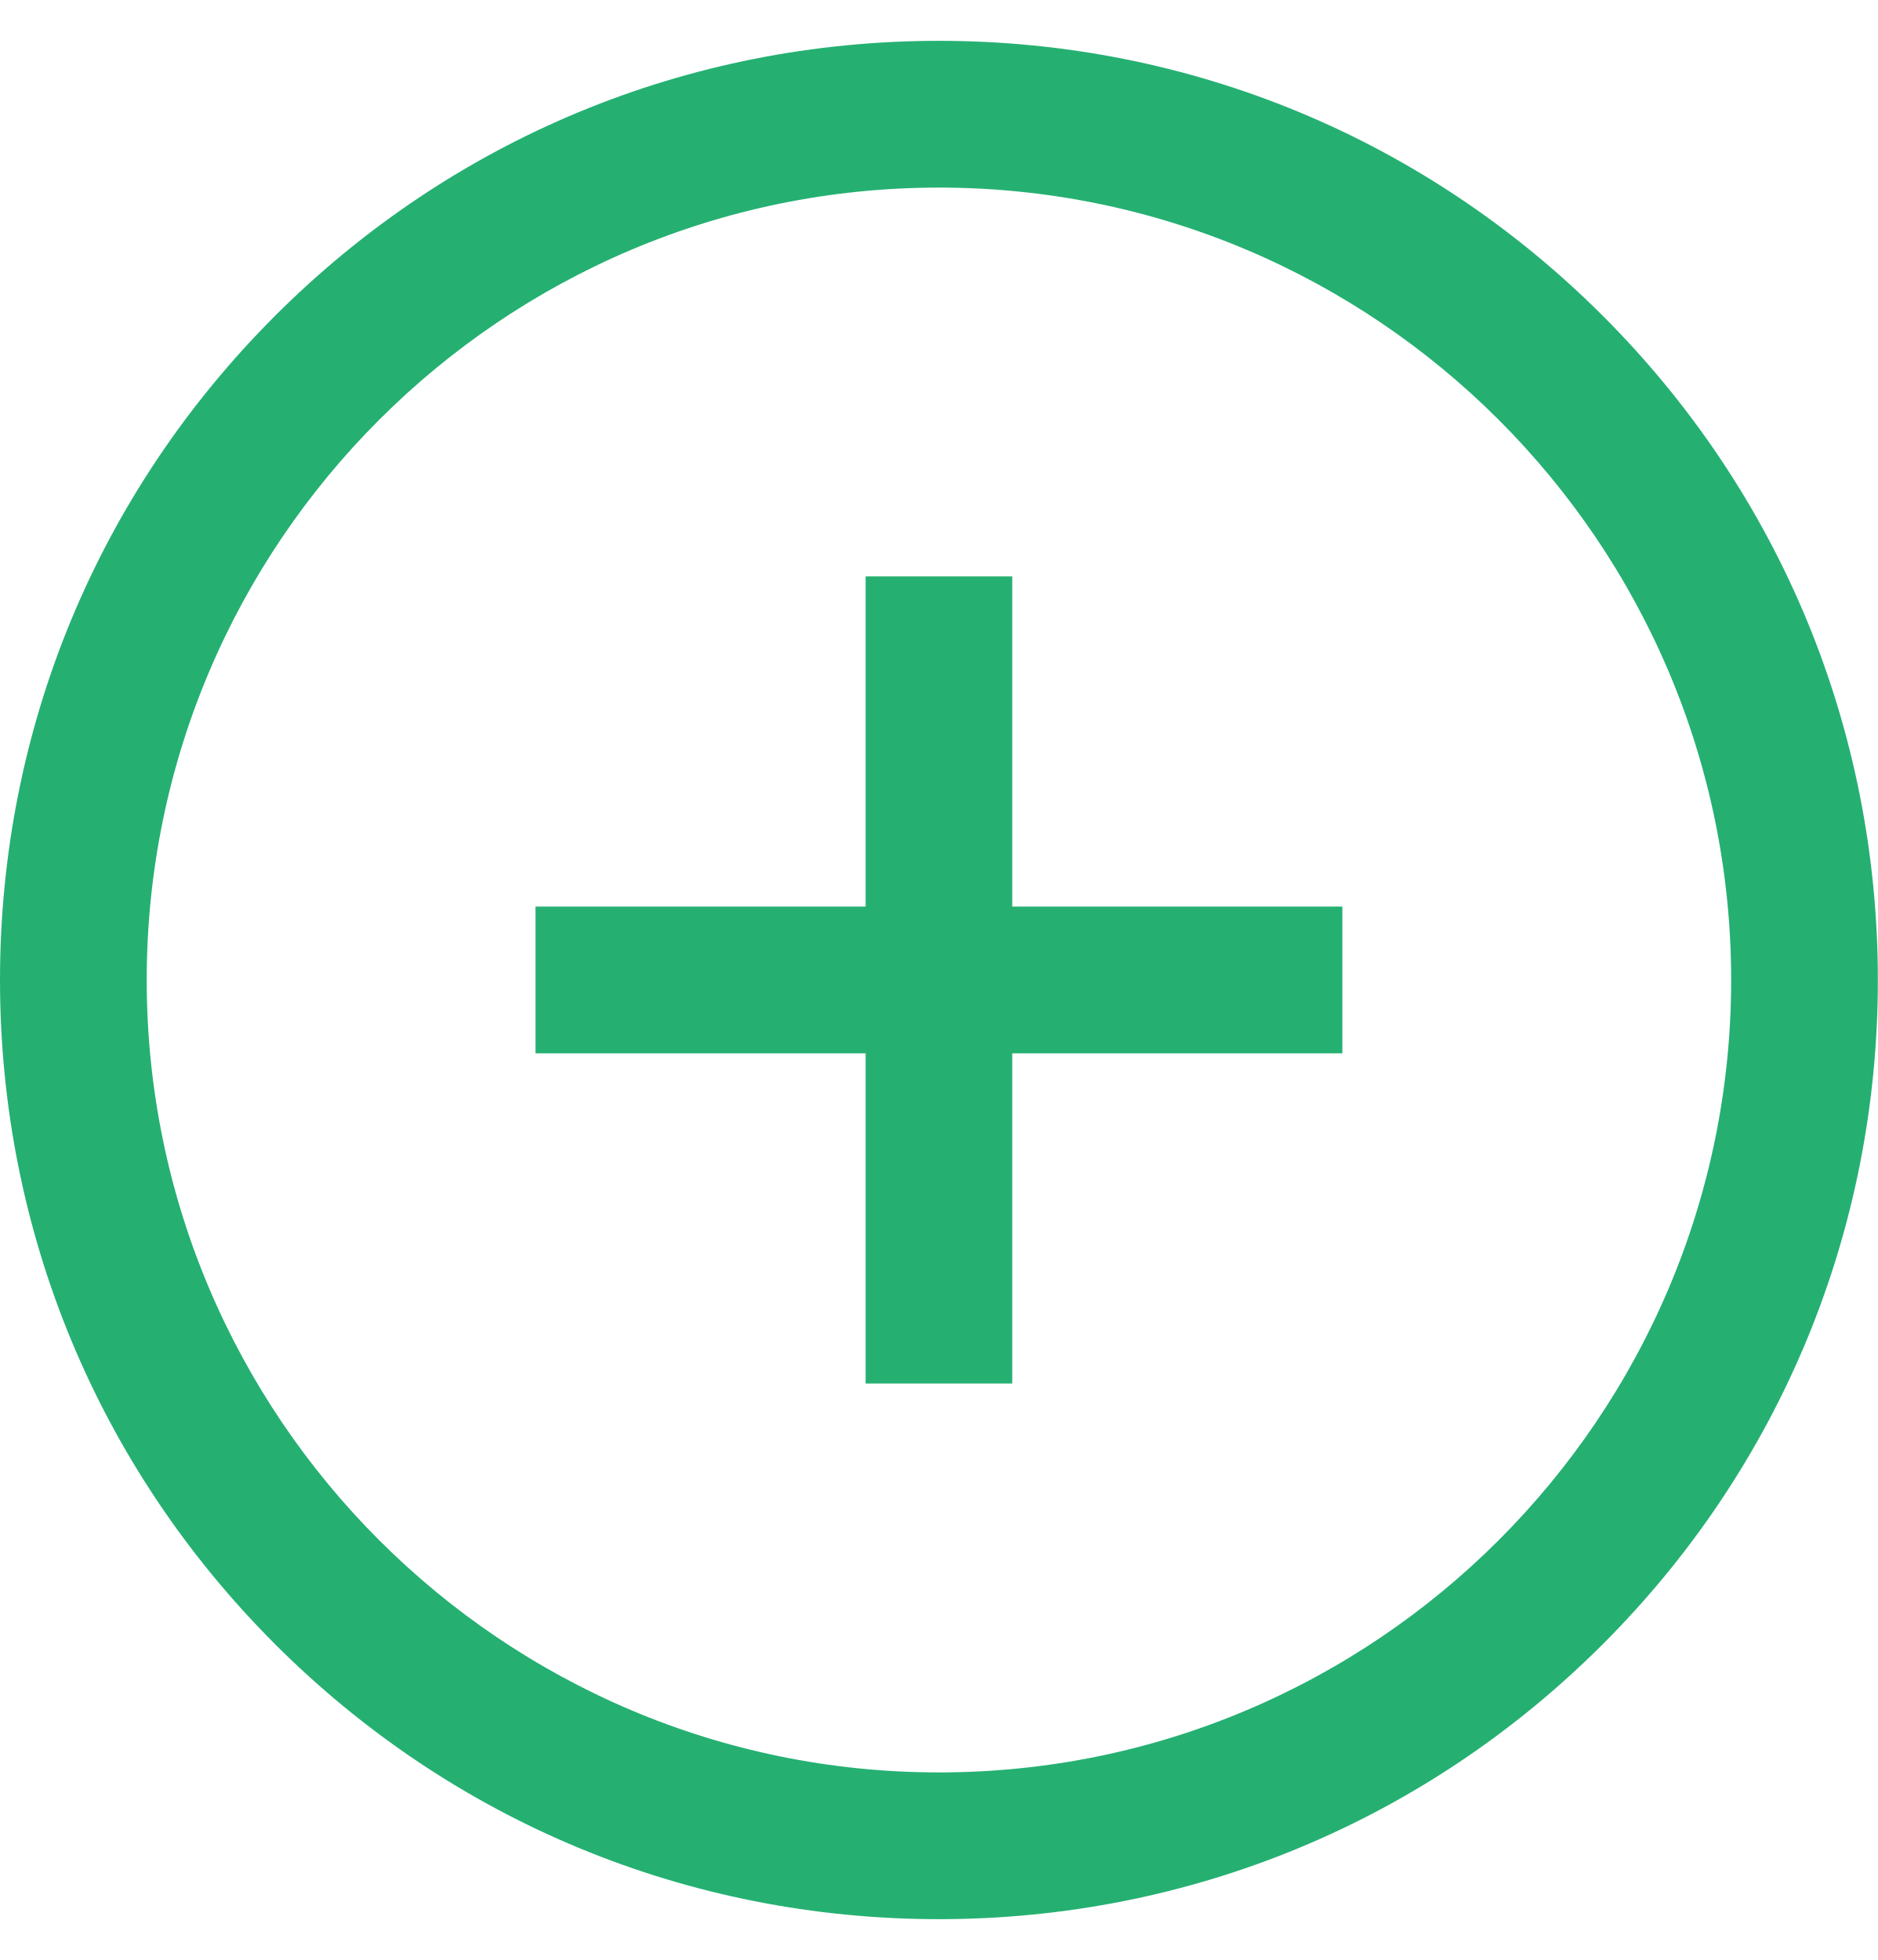
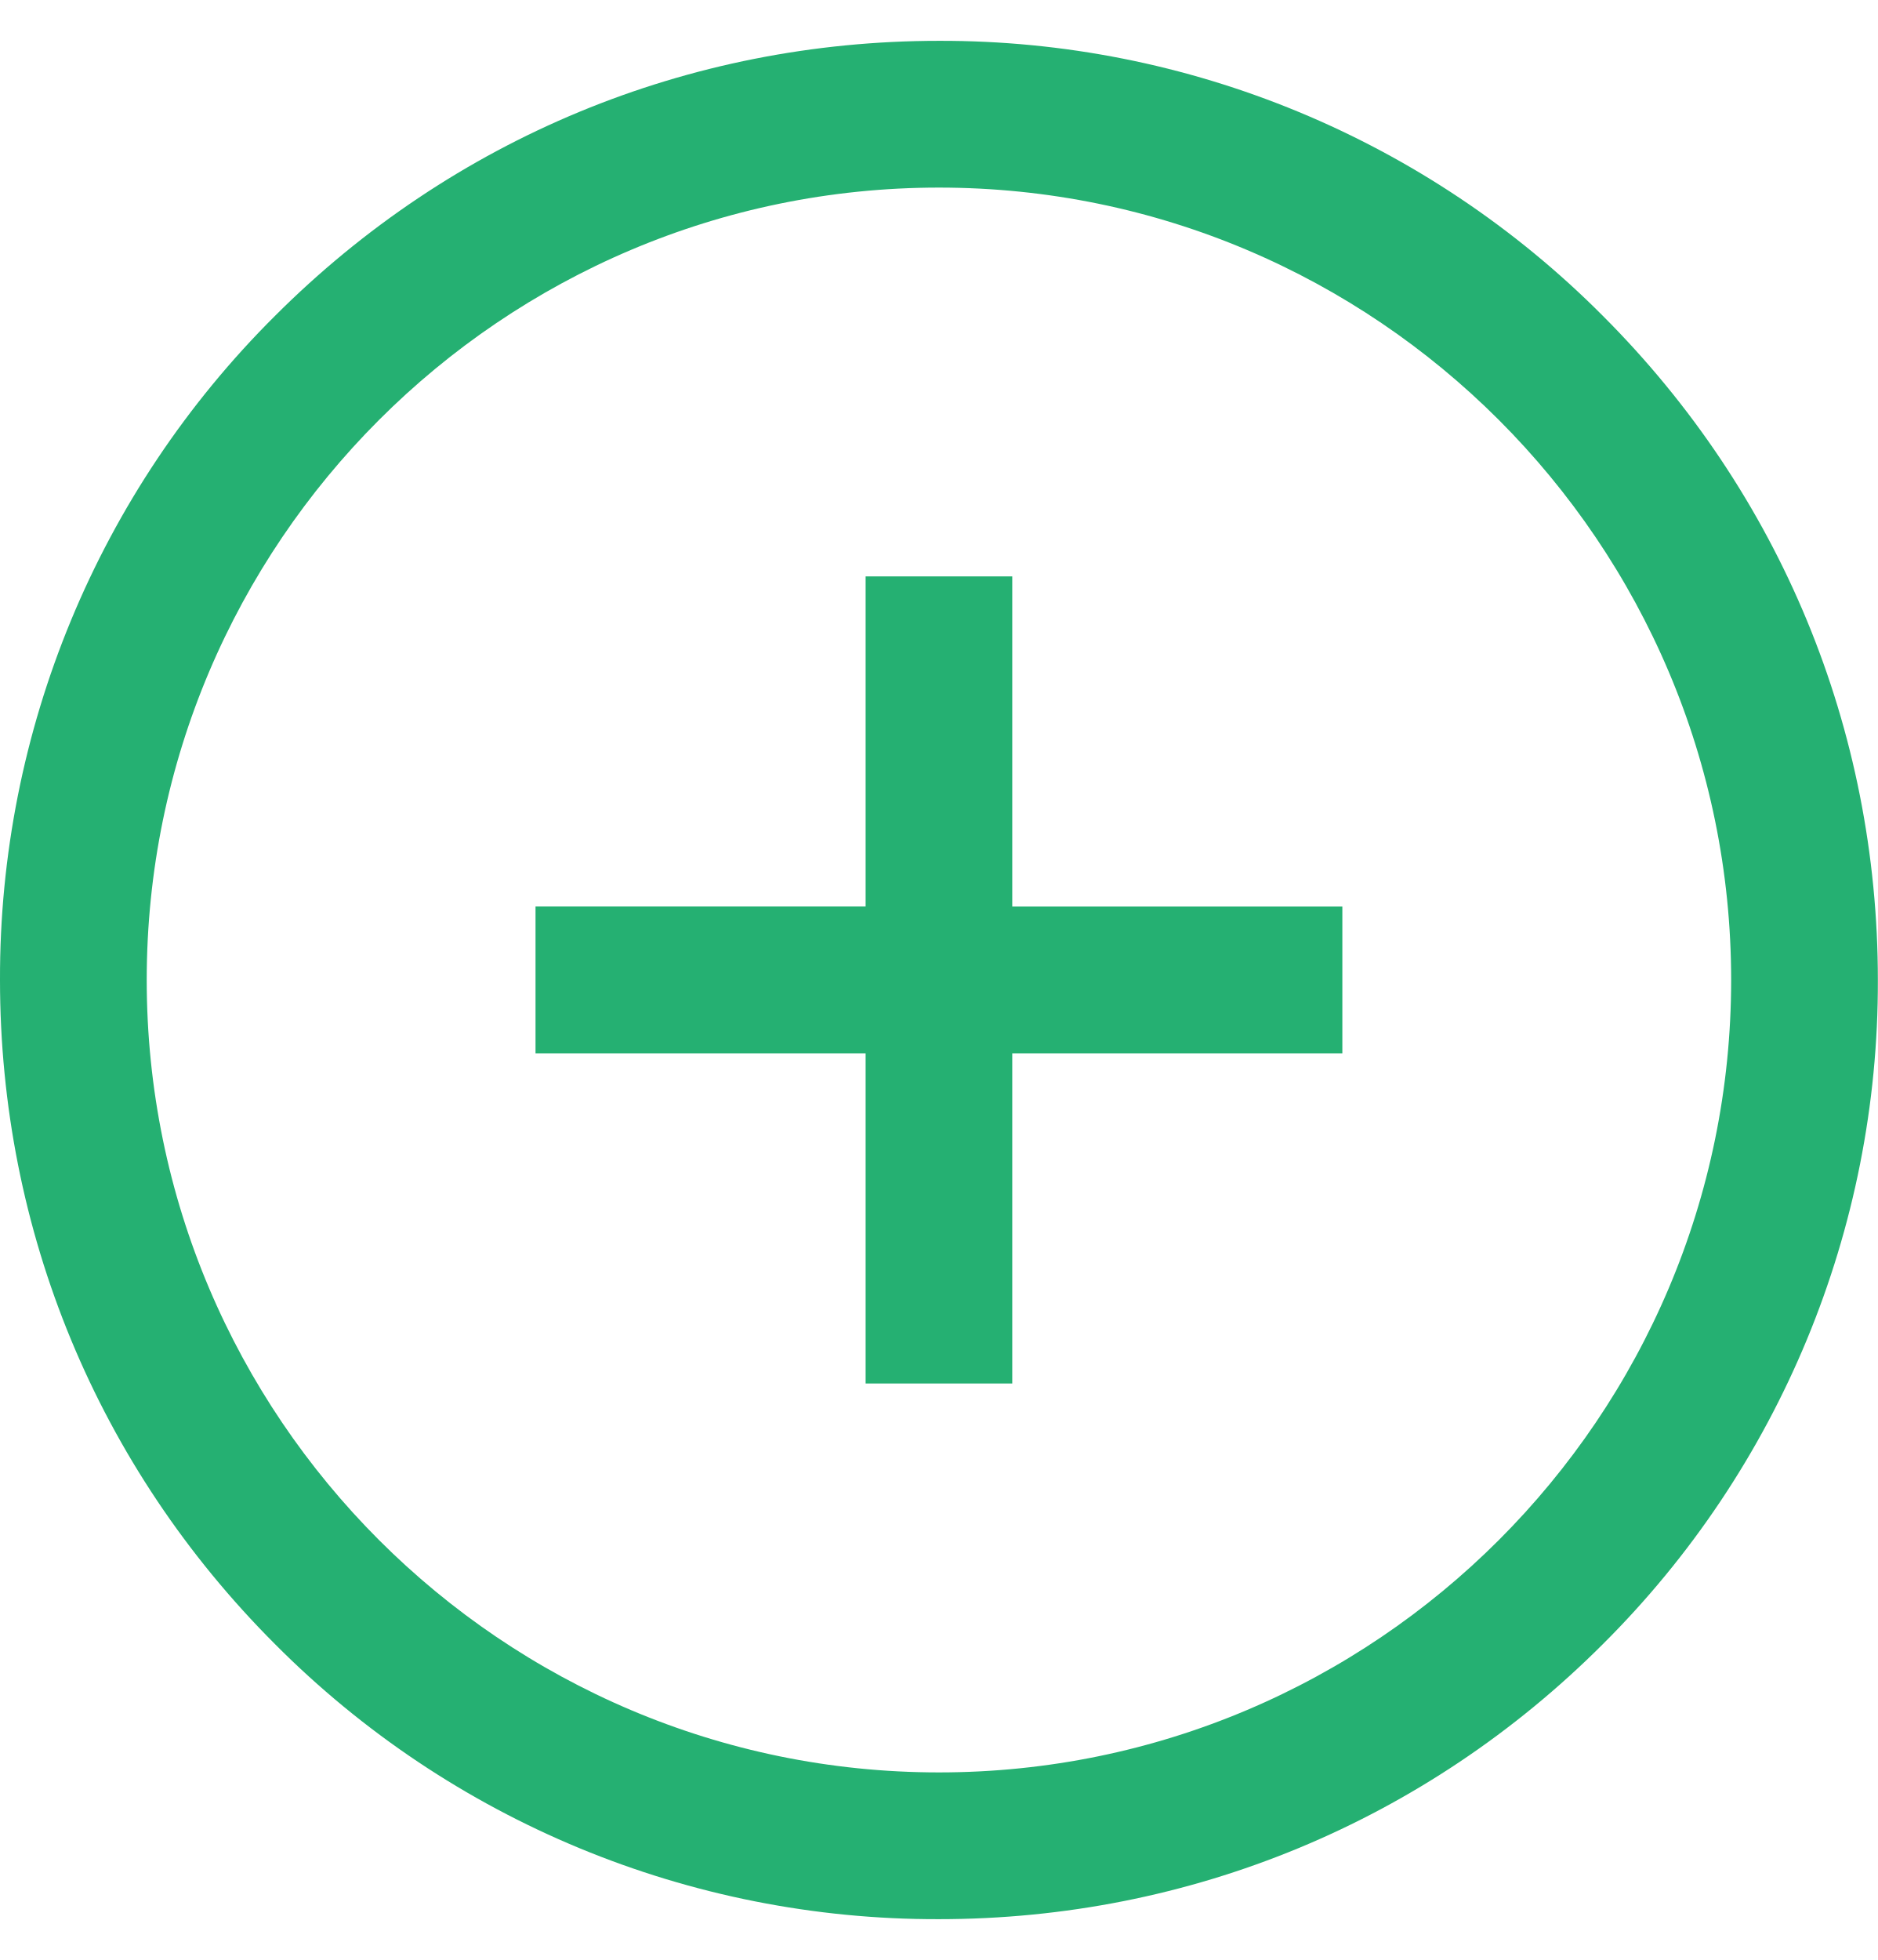
- <svg xmlns="http://www.w3.org/2000/svg" width="23" height="24" viewBox="0 0 23 24" fill="none">
-   <path d="M19.632 3.868C17.46 1.696 14.572 0.5 11.5 0.5C8.428 0.5 5.54 1.696 3.368 3.868C1.196 6.04 0 8.928 0 12C0 15.072 1.196 17.96 3.368 20.132C5.54 22.304 8.428 23.5 11.5 23.5C14.572 23.5 17.46 22.304 19.632 20.132C21.804 17.96 23 15.072 23 12C23 8.928 21.804 6.04 19.632 3.868ZM11.5 21.703C6.15 21.703 1.797 17.35 1.797 12C1.797 6.65 6.15 2.297 11.5 2.297C16.85 2.297 21.203 6.65 21.203 12C21.203 17.35 16.85 21.703 11.5 21.703ZM12.398 11.101H16.441V12.898H12.398V16.941H10.602V12.898H6.559V11.101H10.602V7.058H12.398V11.101Z" fill="#25B072" />
+ <svg xmlns="http://www.w3.org/2000/svg" width="23" height="24" fill="none">
+   <path d="M19.632 3.868A11.425 11.425 0 0 0 11.5.5C8.428.5 5.54 1.696 3.368 3.868A11.425 11.425 0 0 0 0 12c0 3.072 1.196 5.96 3.368 8.132A11.425 11.425 0 0 0 11.5 23.5c3.072 0 5.96-1.196 8.132-3.368A11.425 11.425 0 0 0 23 12c0-3.072-1.196-5.96-3.368-8.132ZM11.5 21.703c-5.35 0-9.703-4.353-9.703-9.703S6.15 2.297 11.5 2.297 21.203 6.65 21.203 12s-4.353 9.703-9.703 9.703Zm.898-10.602h4.043v1.797h-4.043v4.043h-1.796v-4.043H6.559V11.1h4.043V7.058h1.796V11.1Z" fill="#25B072" />
</svg>
